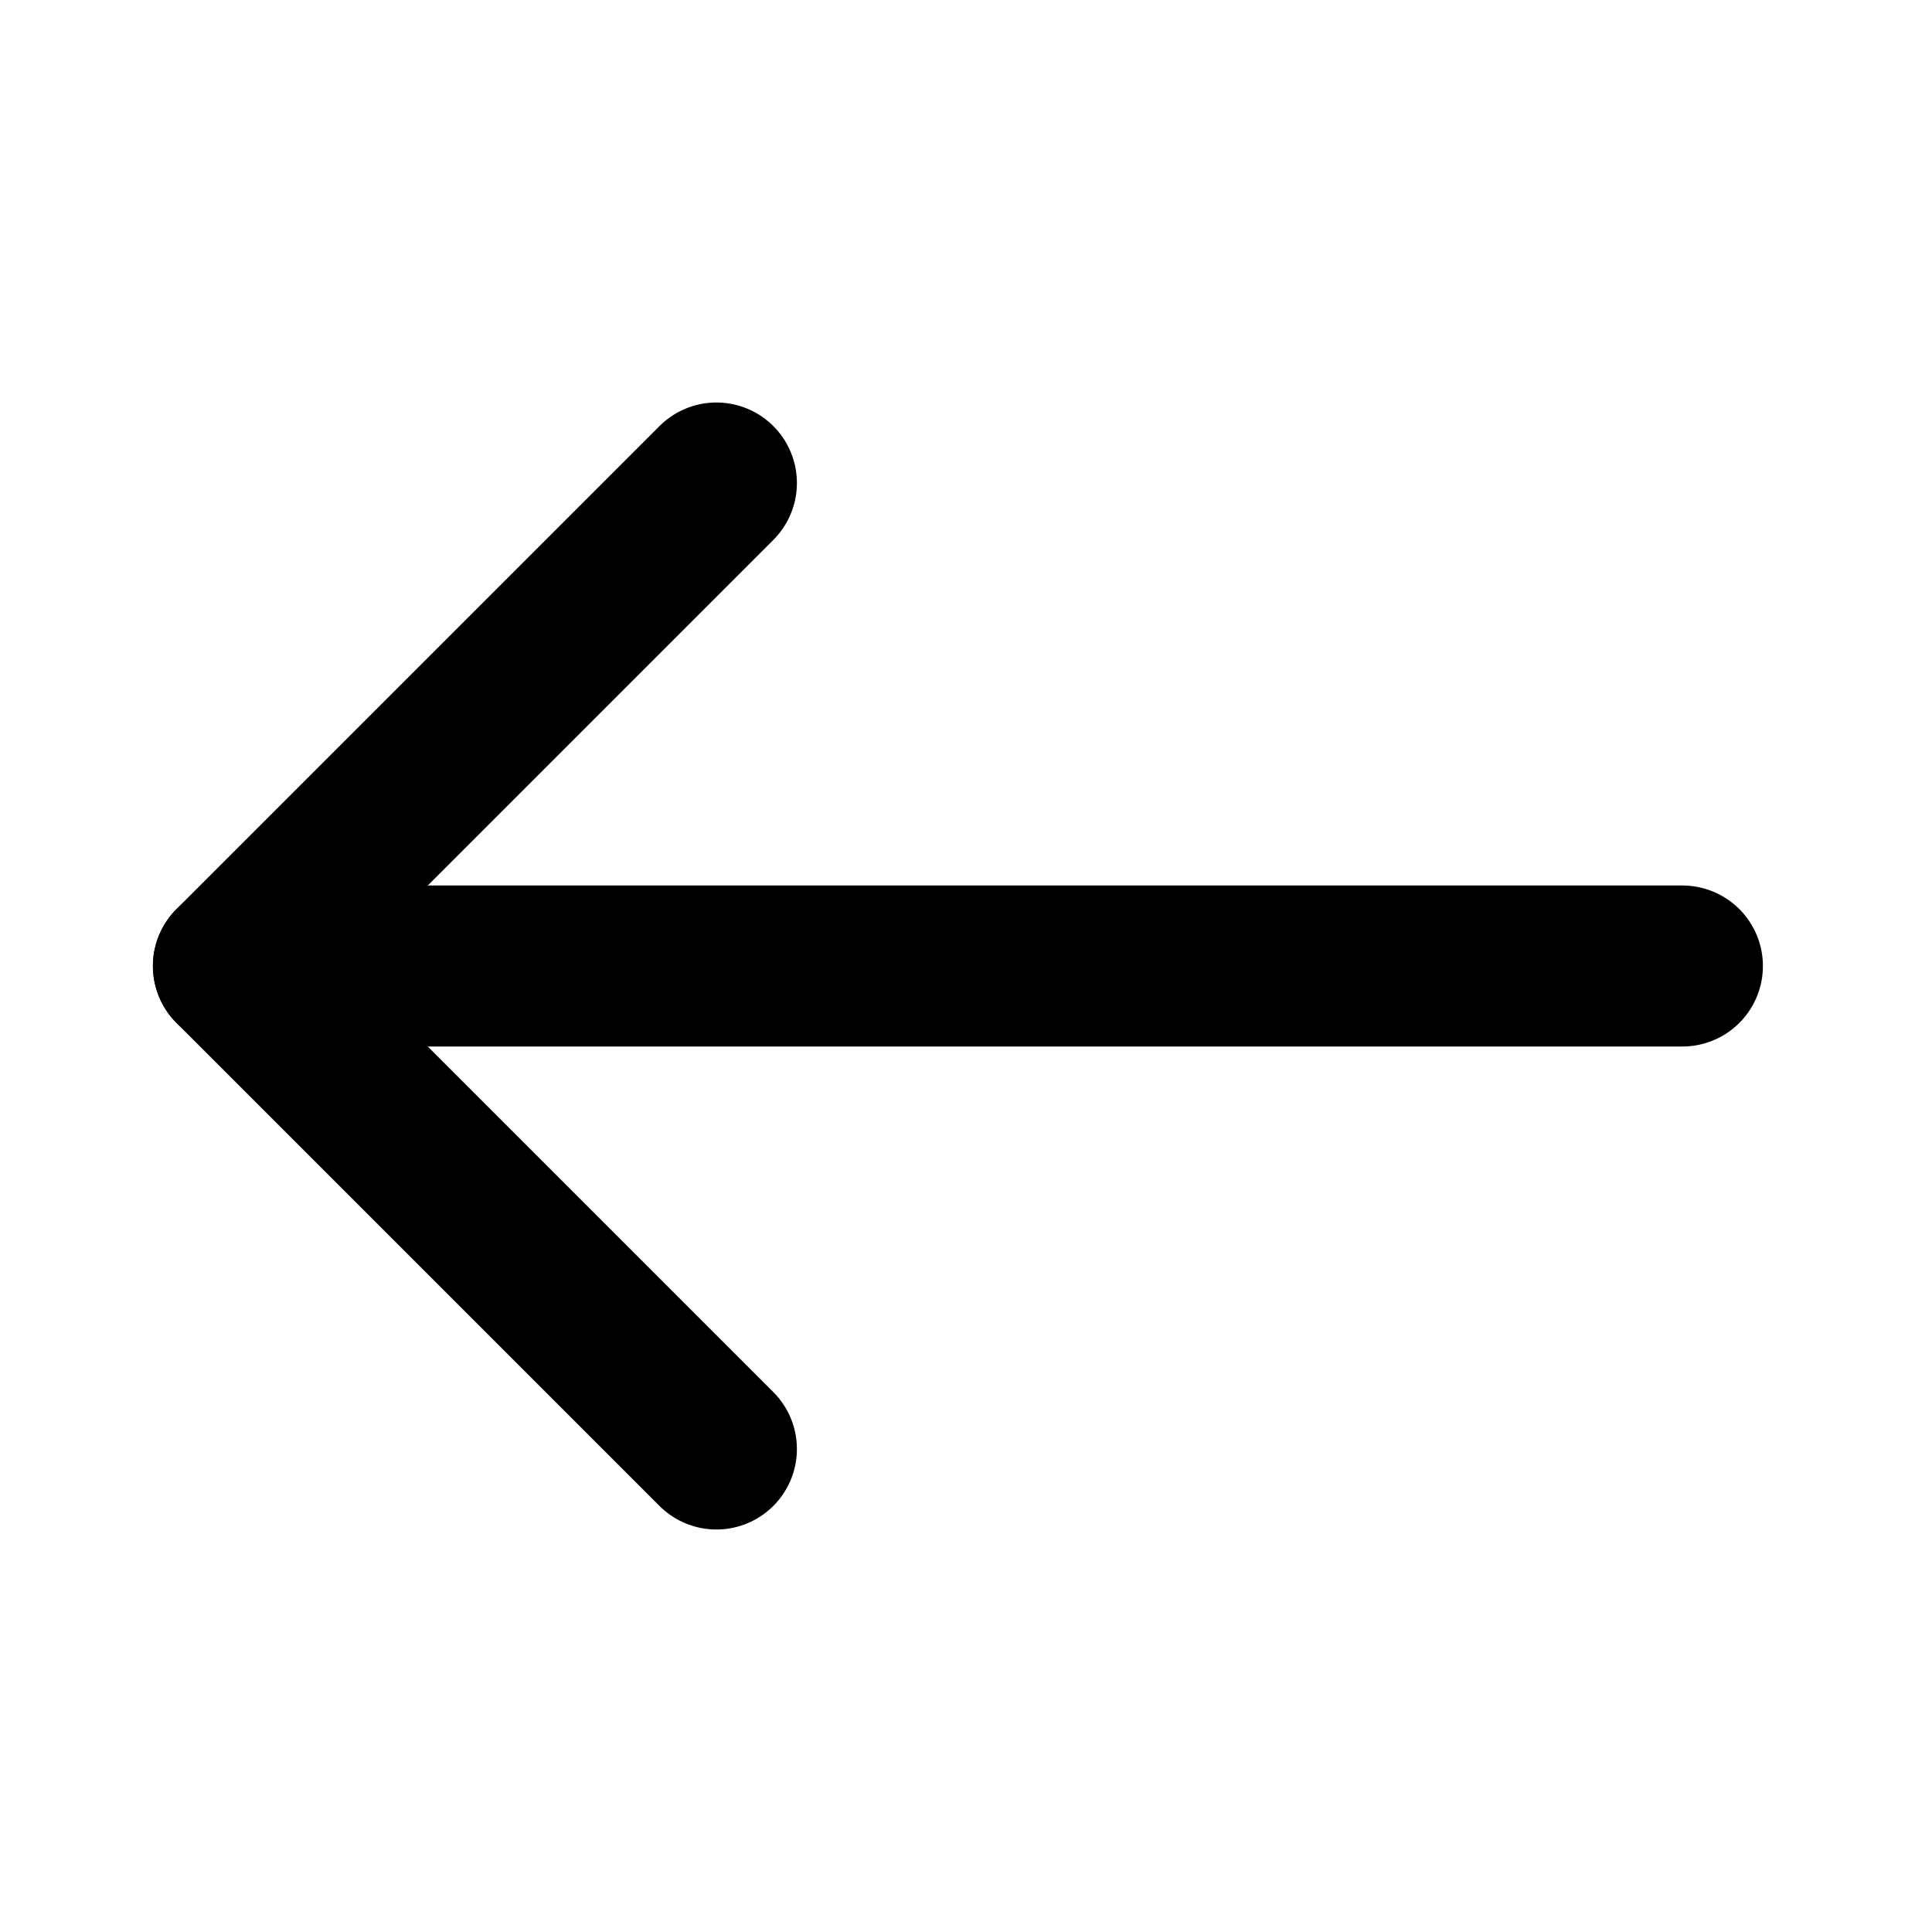
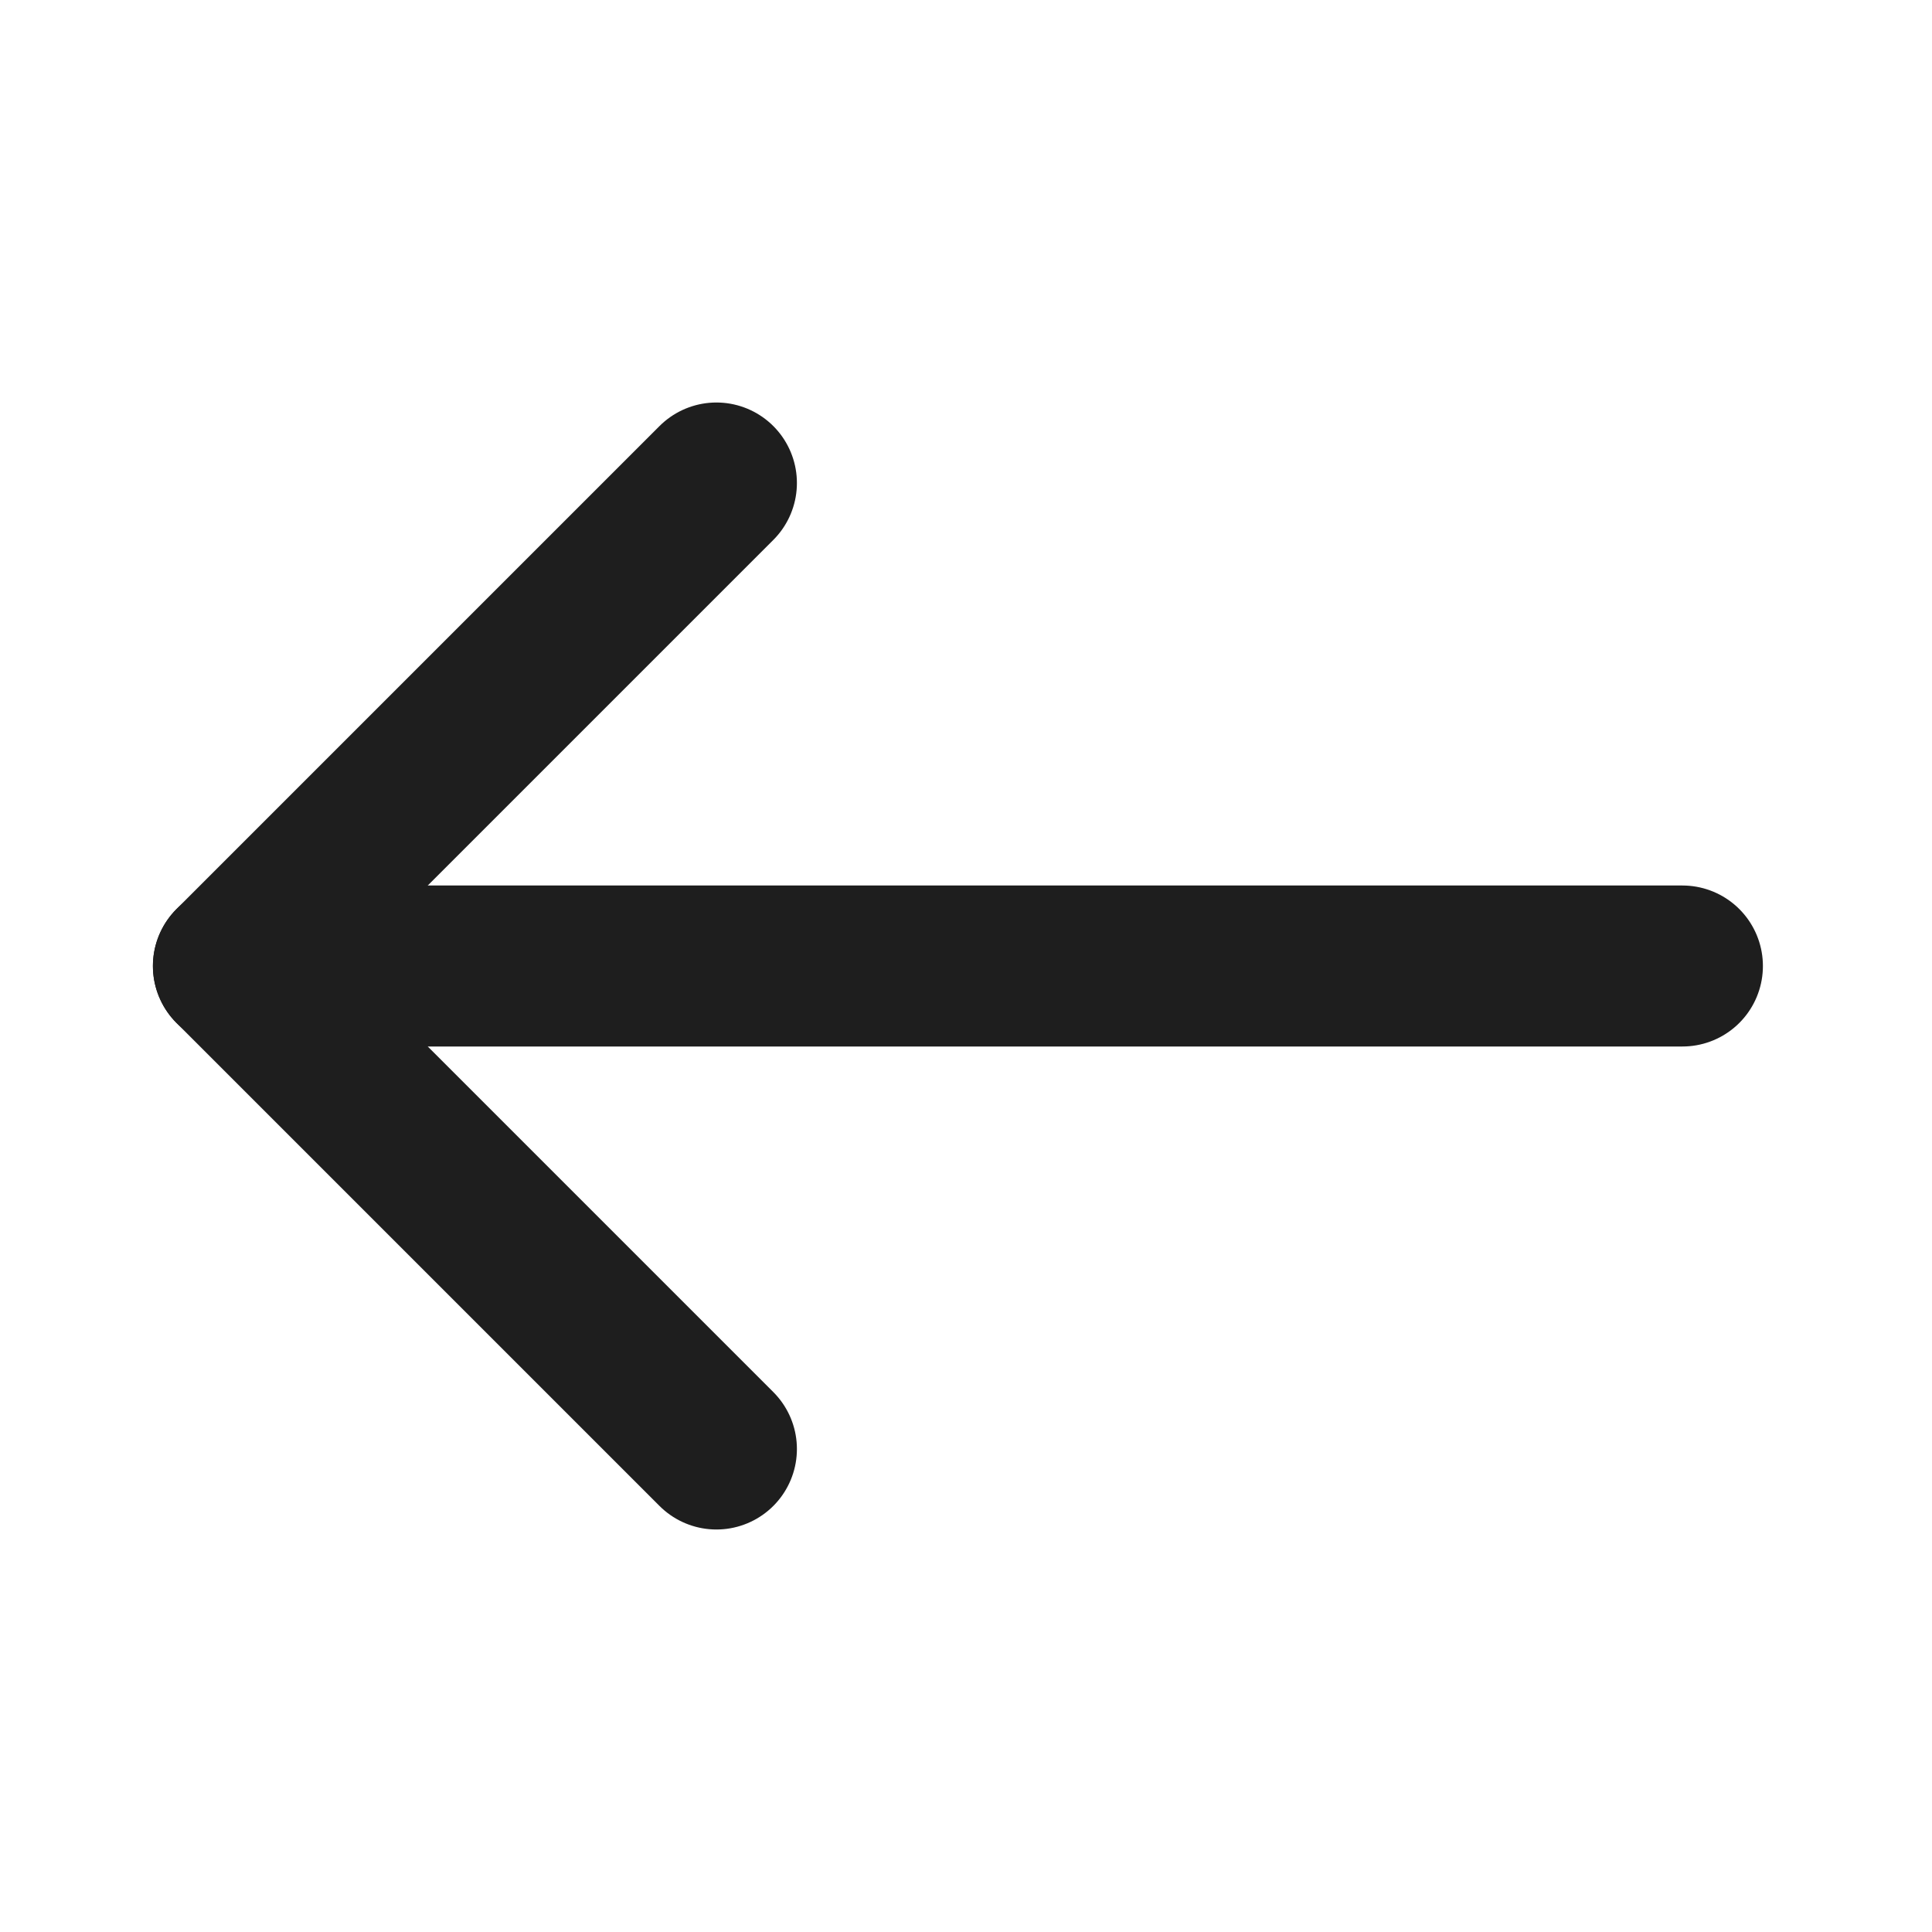
<svg xmlns="http://www.w3.org/2000/svg" width="48" height="48" viewBox="0 0 48 48" fill="none">
-   <path d="M5.799 24H41.799" stroke="black" stroke-width="4" stroke-linecap="round" stroke-linejoin="round" />
-   <path d="M17.799 36L5.799 24L17.799 12" stroke="black" stroke-width="4" stroke-linecap="round" stroke-linejoin="round" />
+   <path d="M5.799 24H41.799" stroke="#1E1E1E" stroke-width="4" stroke-linecap="round" stroke-linejoin="round" />
+   <path d="M17.799 36L5.799 24L17.799 12" stroke="#1E1E1E" stroke-width="4" stroke-linecap="round" stroke-linejoin="round" />
</svg>
